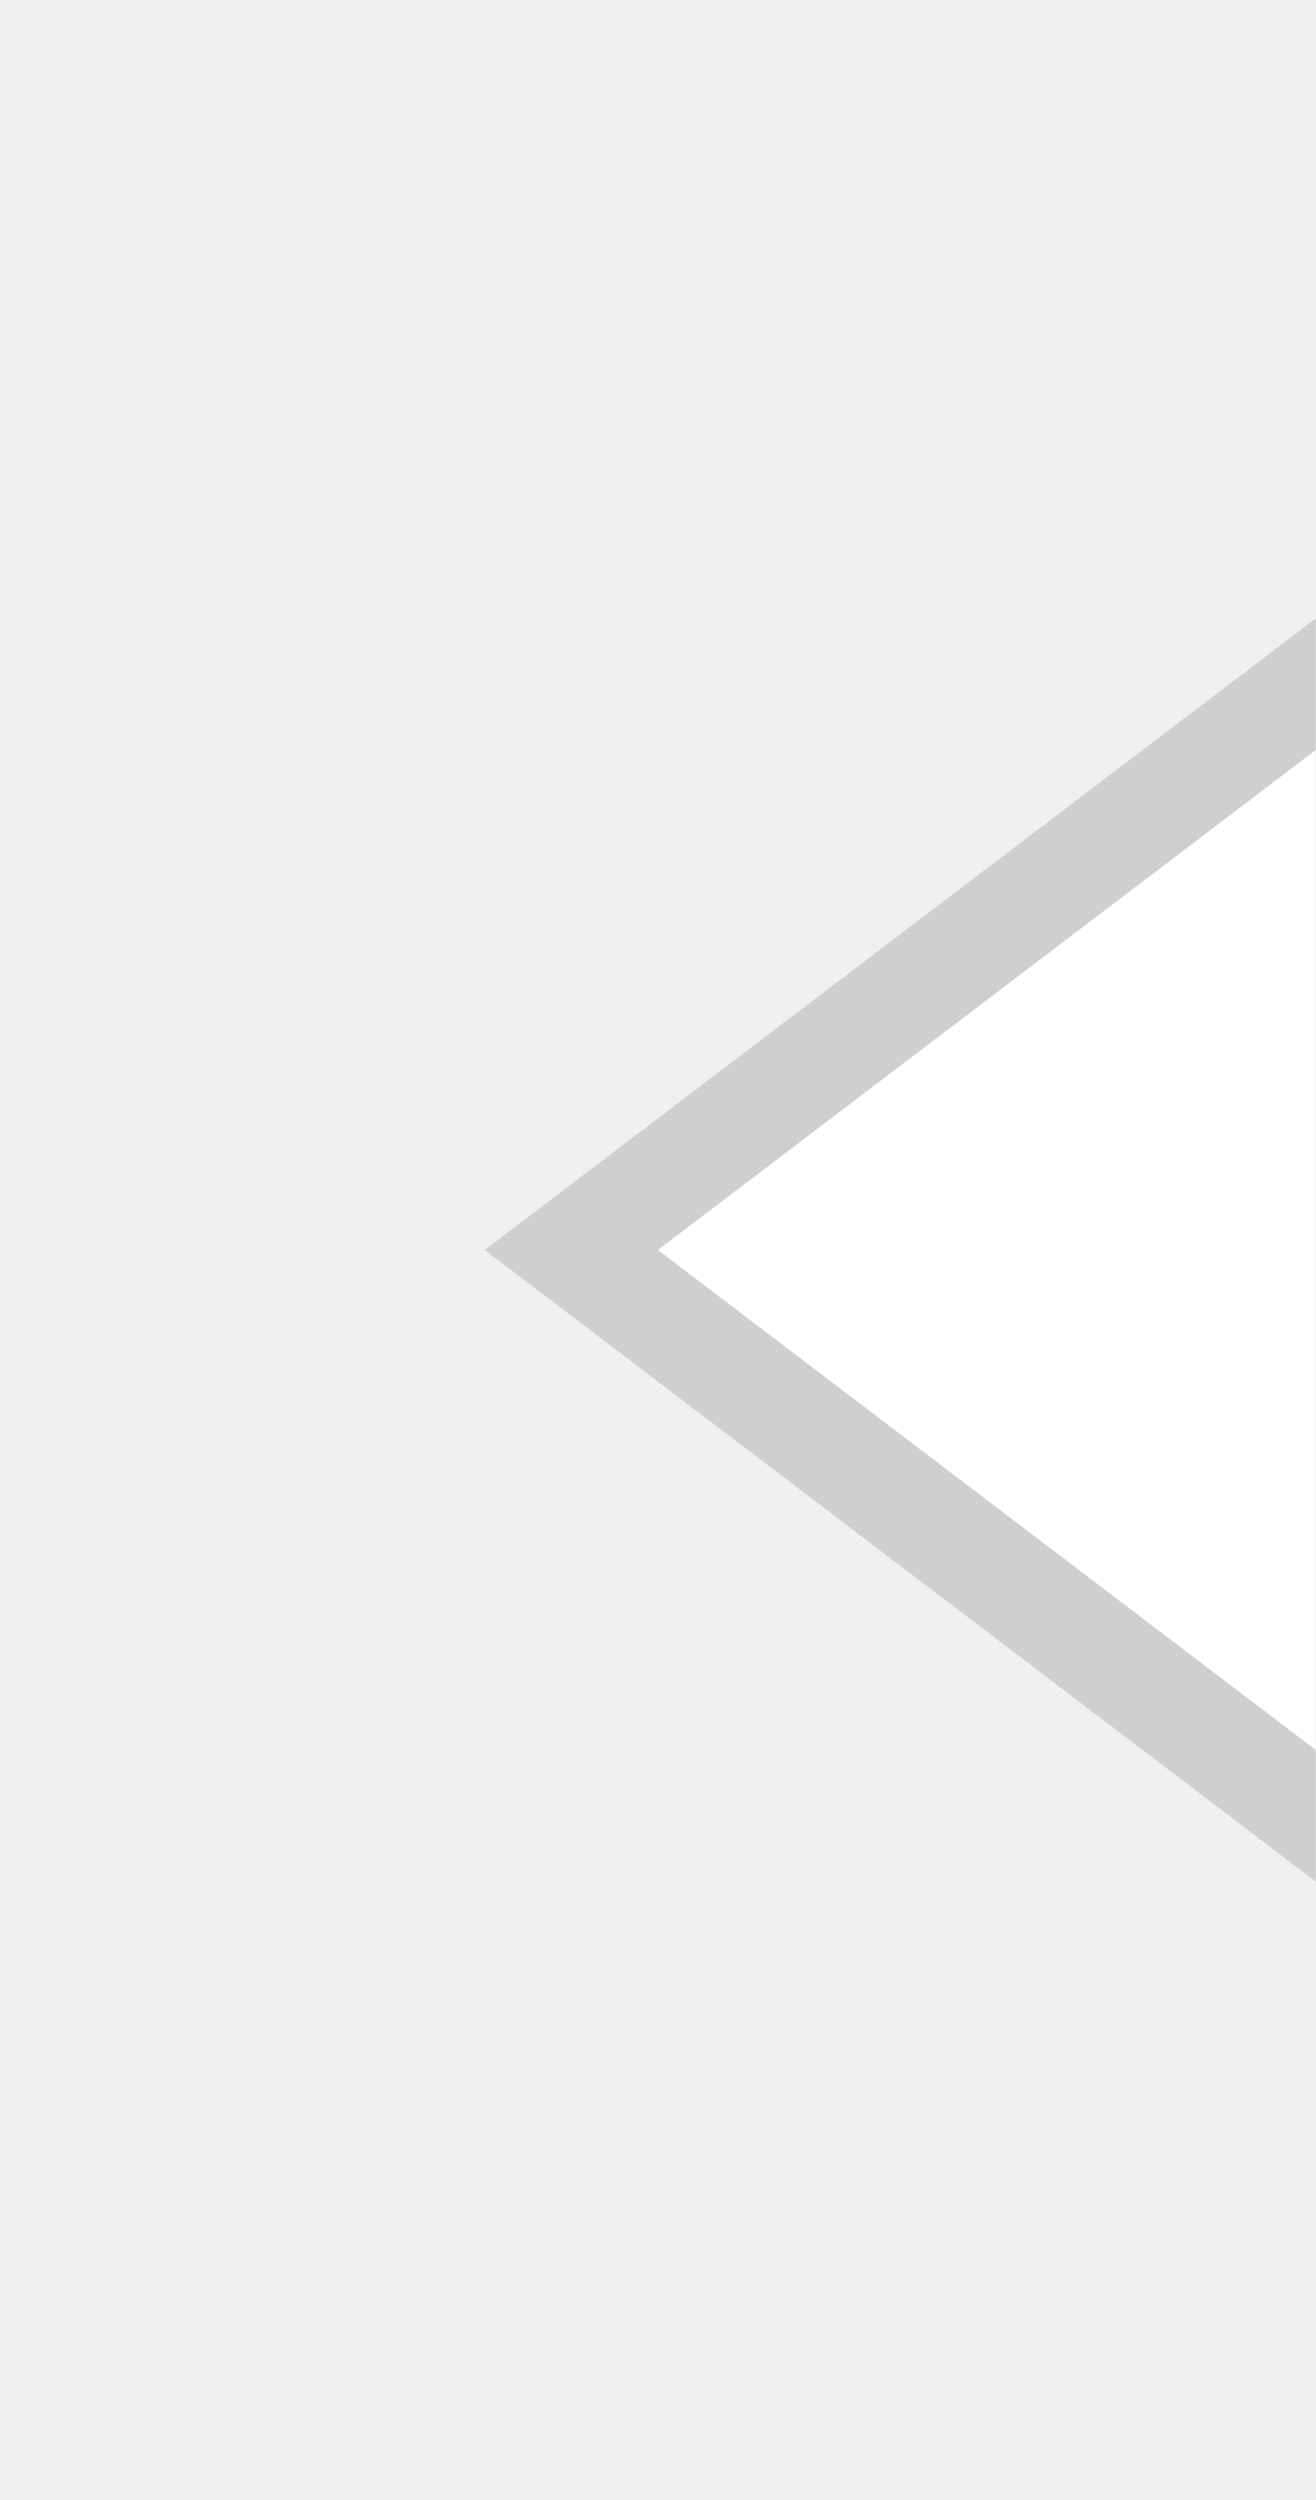
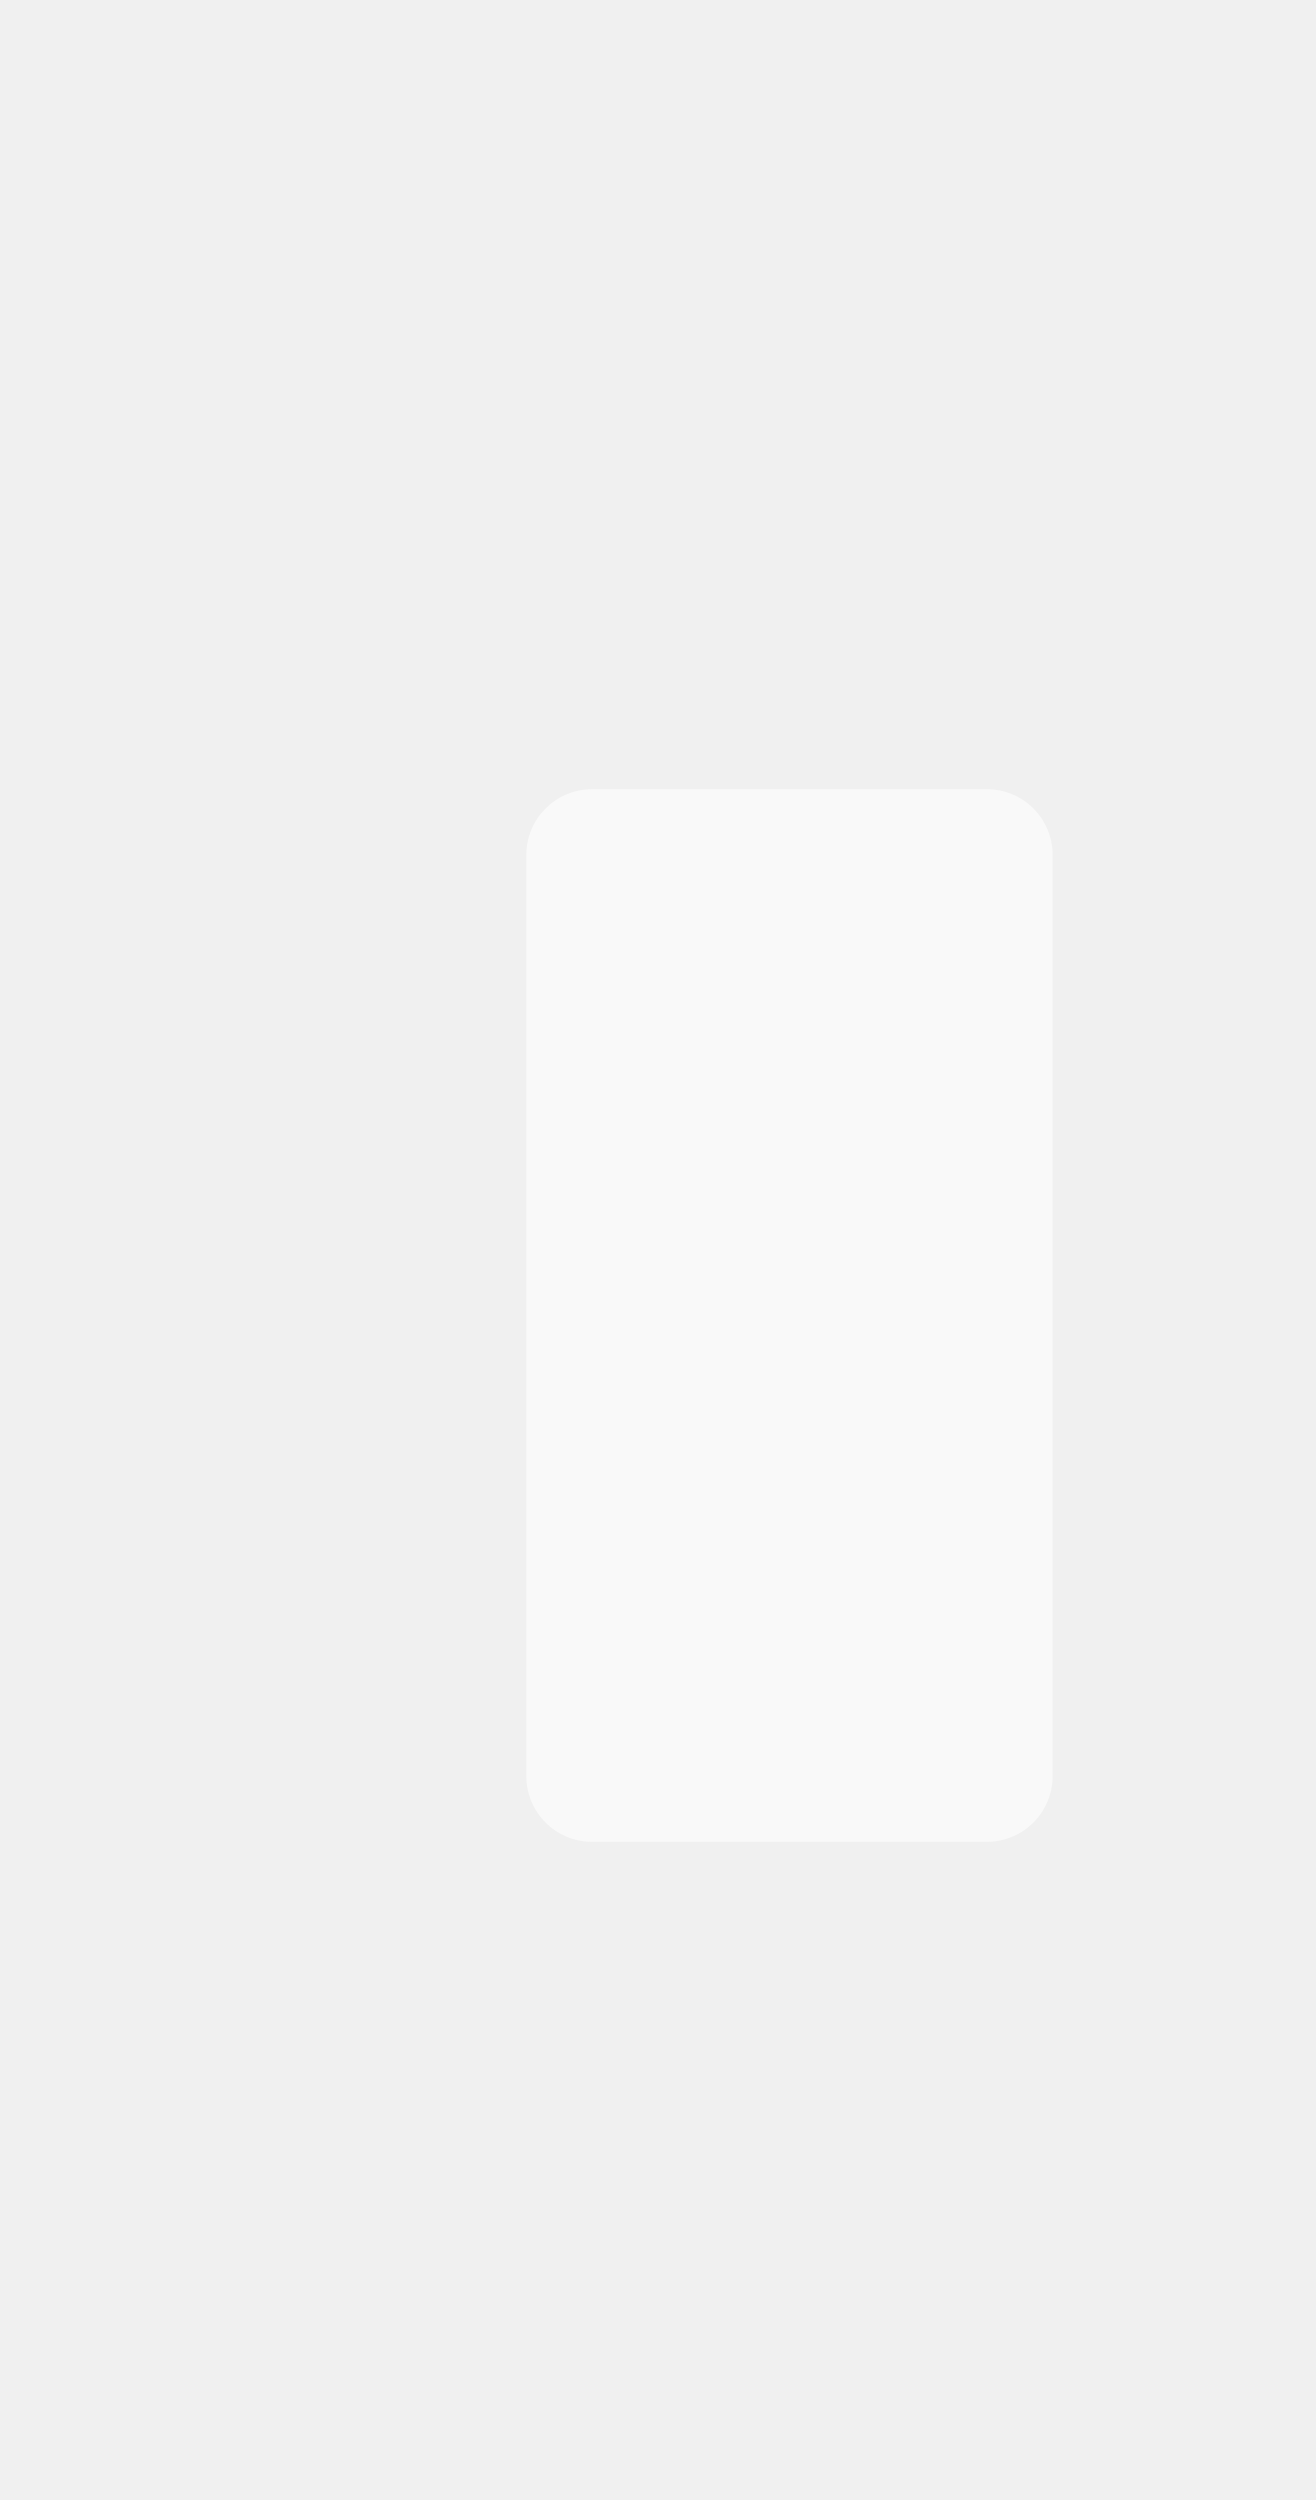
- <svg xmlns="http://www.w3.org/2000/svg" width="10" height="19" id="svg2" version="1.1">
-   <defs id="defs4">
-     <clipPath clipPathUnits="userSpaceOnUse" id="clipPath4069">
-       <rect style="opacity:0.12;color:#000000;fill:#ff00ff;fill-opacity:1;fill-rule:nonzero;stroke:none;stroke-width:1;marker:none;visibility:visible;display:inline;overflow:visible;enable-background:accumulate" id="rect4071" width="10" height="19" x="20" y="1033.362" />
+ <svg xmlns="http://www.w3.org/2000/svg" width="10" height="19">
+   <defs>
+     <clipPath>
+       <rect width="10" height="19" x="20" y="1033.36" opacity="0.12" fill="#ff00ff" color="#000000" />
    </clipPath>
  </defs>
-   <g id="layer1" transform="translate(0,-1033.362)">
-     <path id="path5726" d="m 10,1047.662 -6.316,-4.8 6.316,-4.8 z" style="opacity:0.14;color:#000000;fill:#000000;fill-opacity:1;fill-rule:nonzero;stroke:none;stroke-width:1;marker:none;visibility:visible;display:inline;overflow:visible;enable-background:accumulate" />
-     <path style="color:#000000;fill:#ffffff;fill-opacity:1;fill-rule:nonzero;stroke:none;stroke-width:1;marker:none;visibility:visible;display:inline;overflow:visible;enable-background:accumulate" d="m 10,1039.062 -5,3.8 5,3.8 z" id="path4097" />
+   <g transform="translate(0,-1033.362)">
+     <rect width="4" height="8" x="4" y="1039.36" rx="0.5" fill="#f9f9f9" />
  </g>
</svg>
